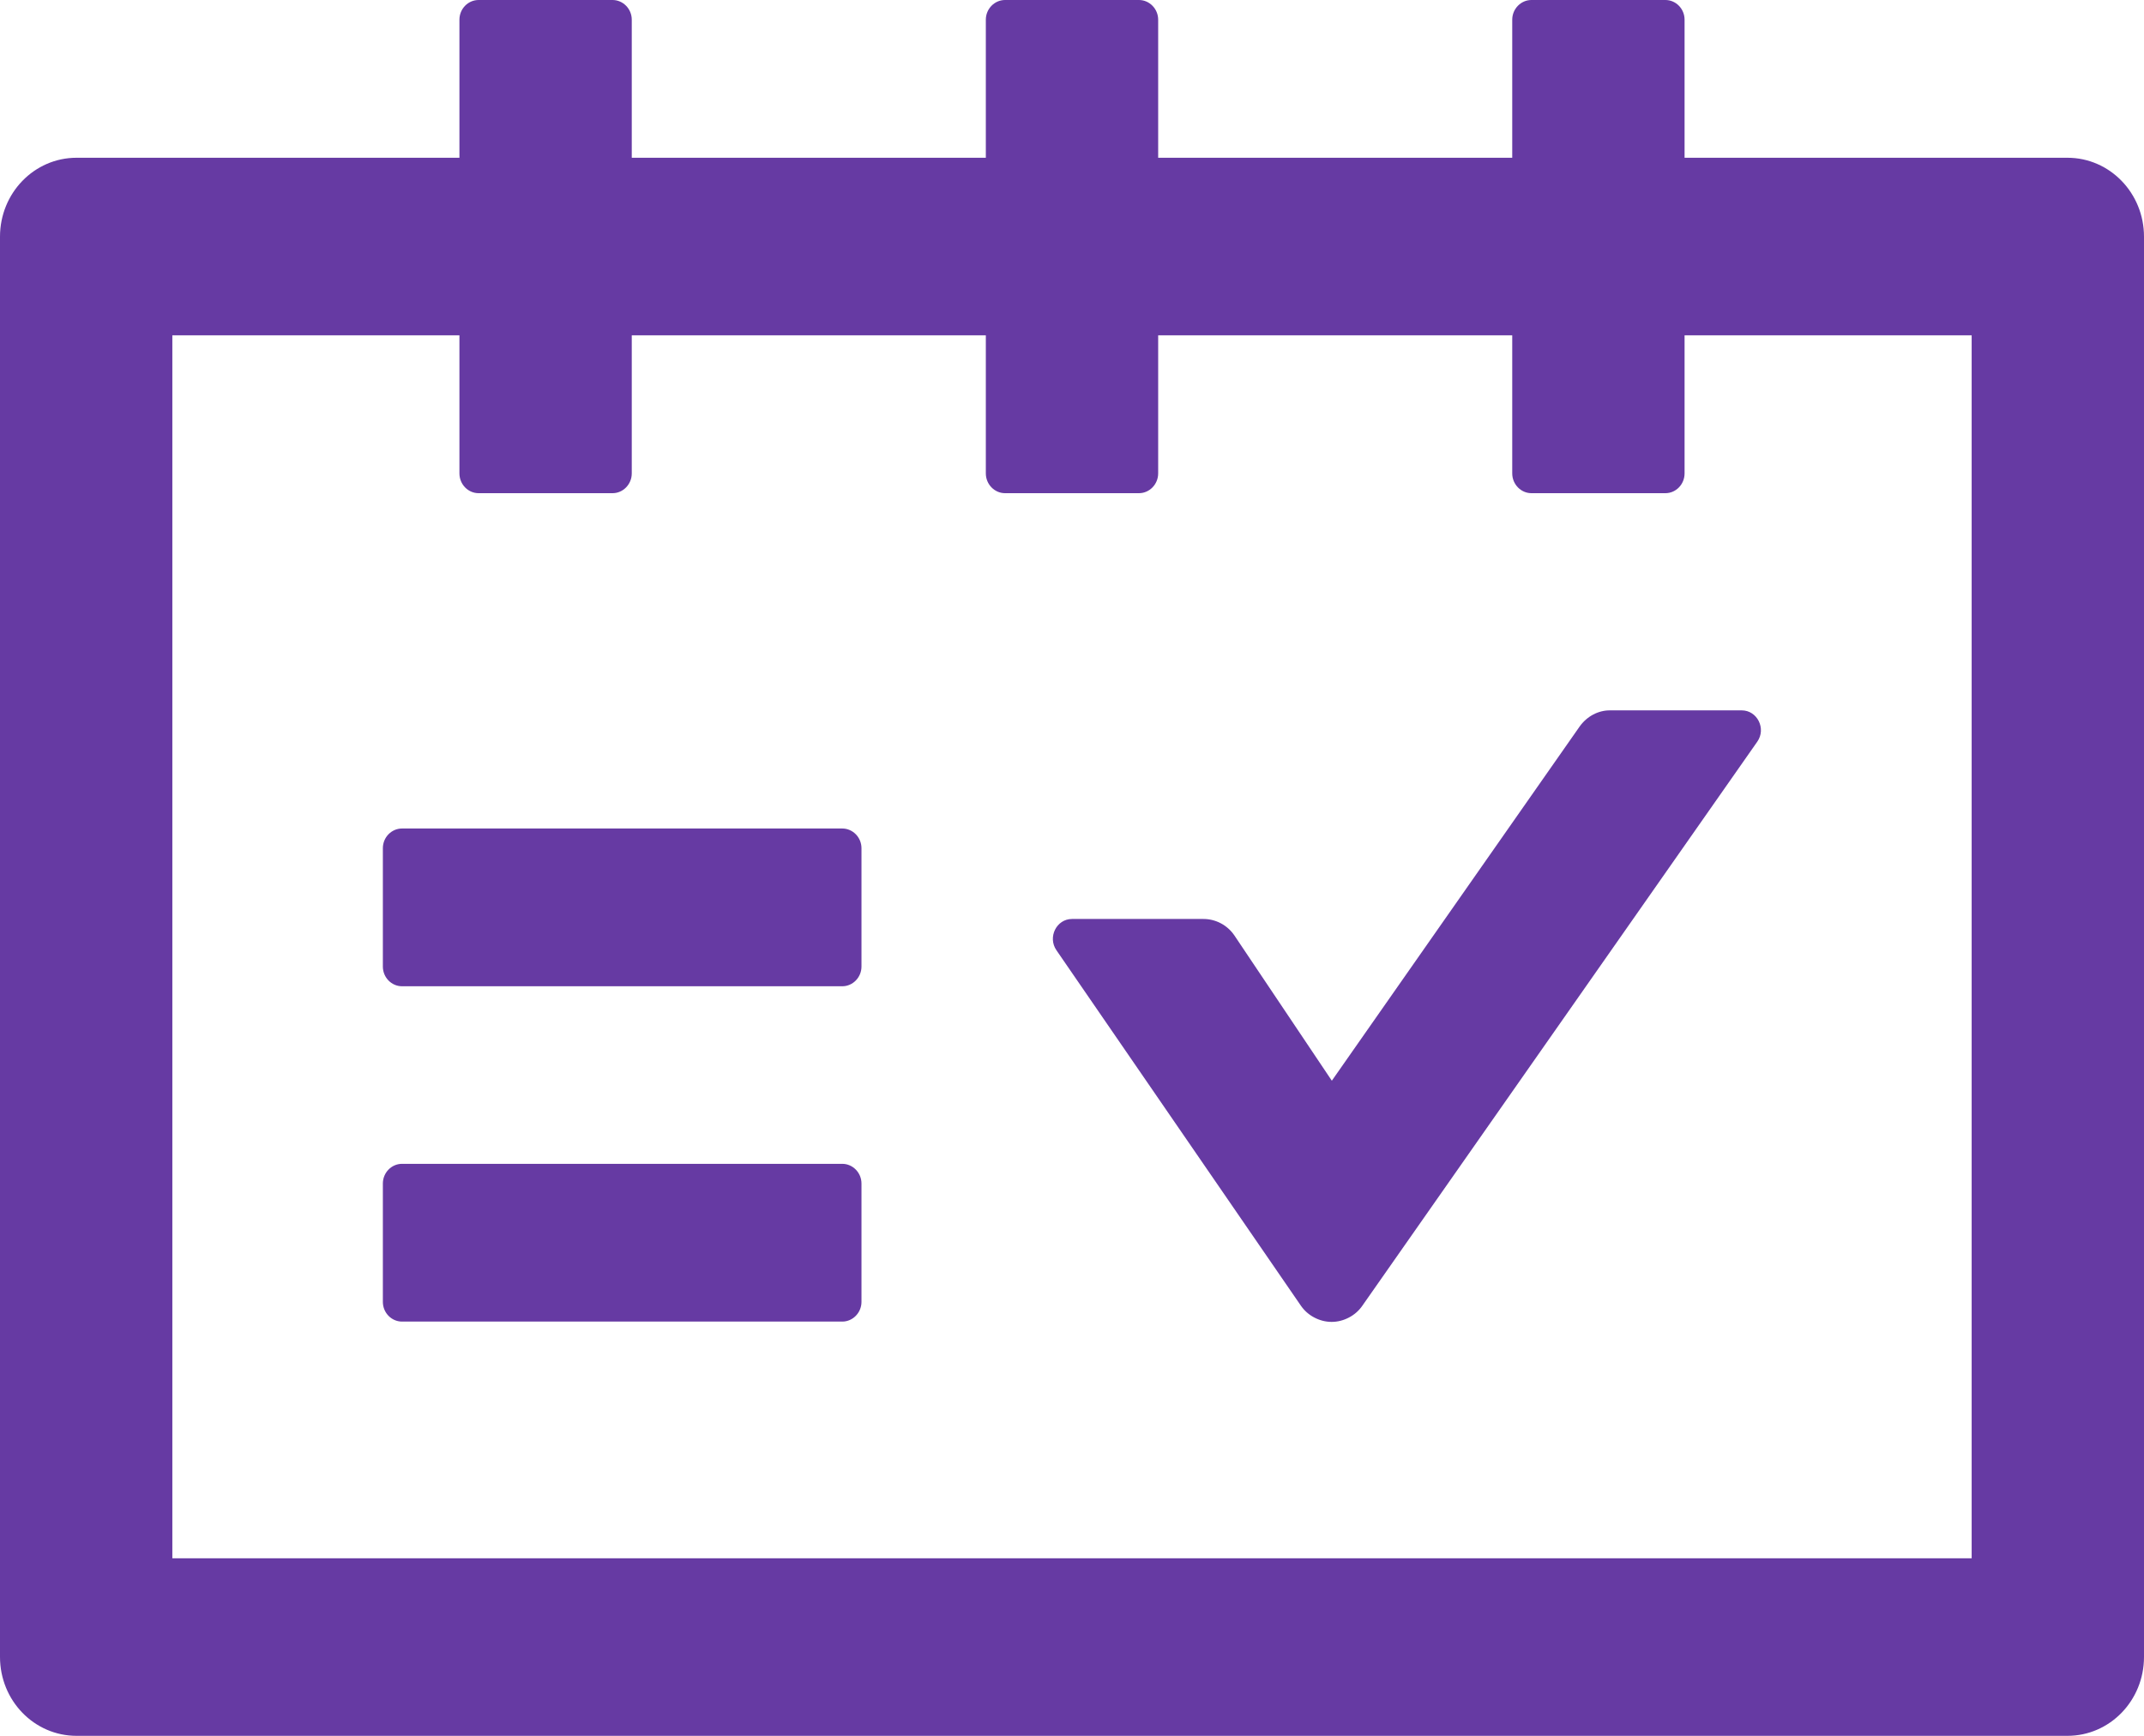
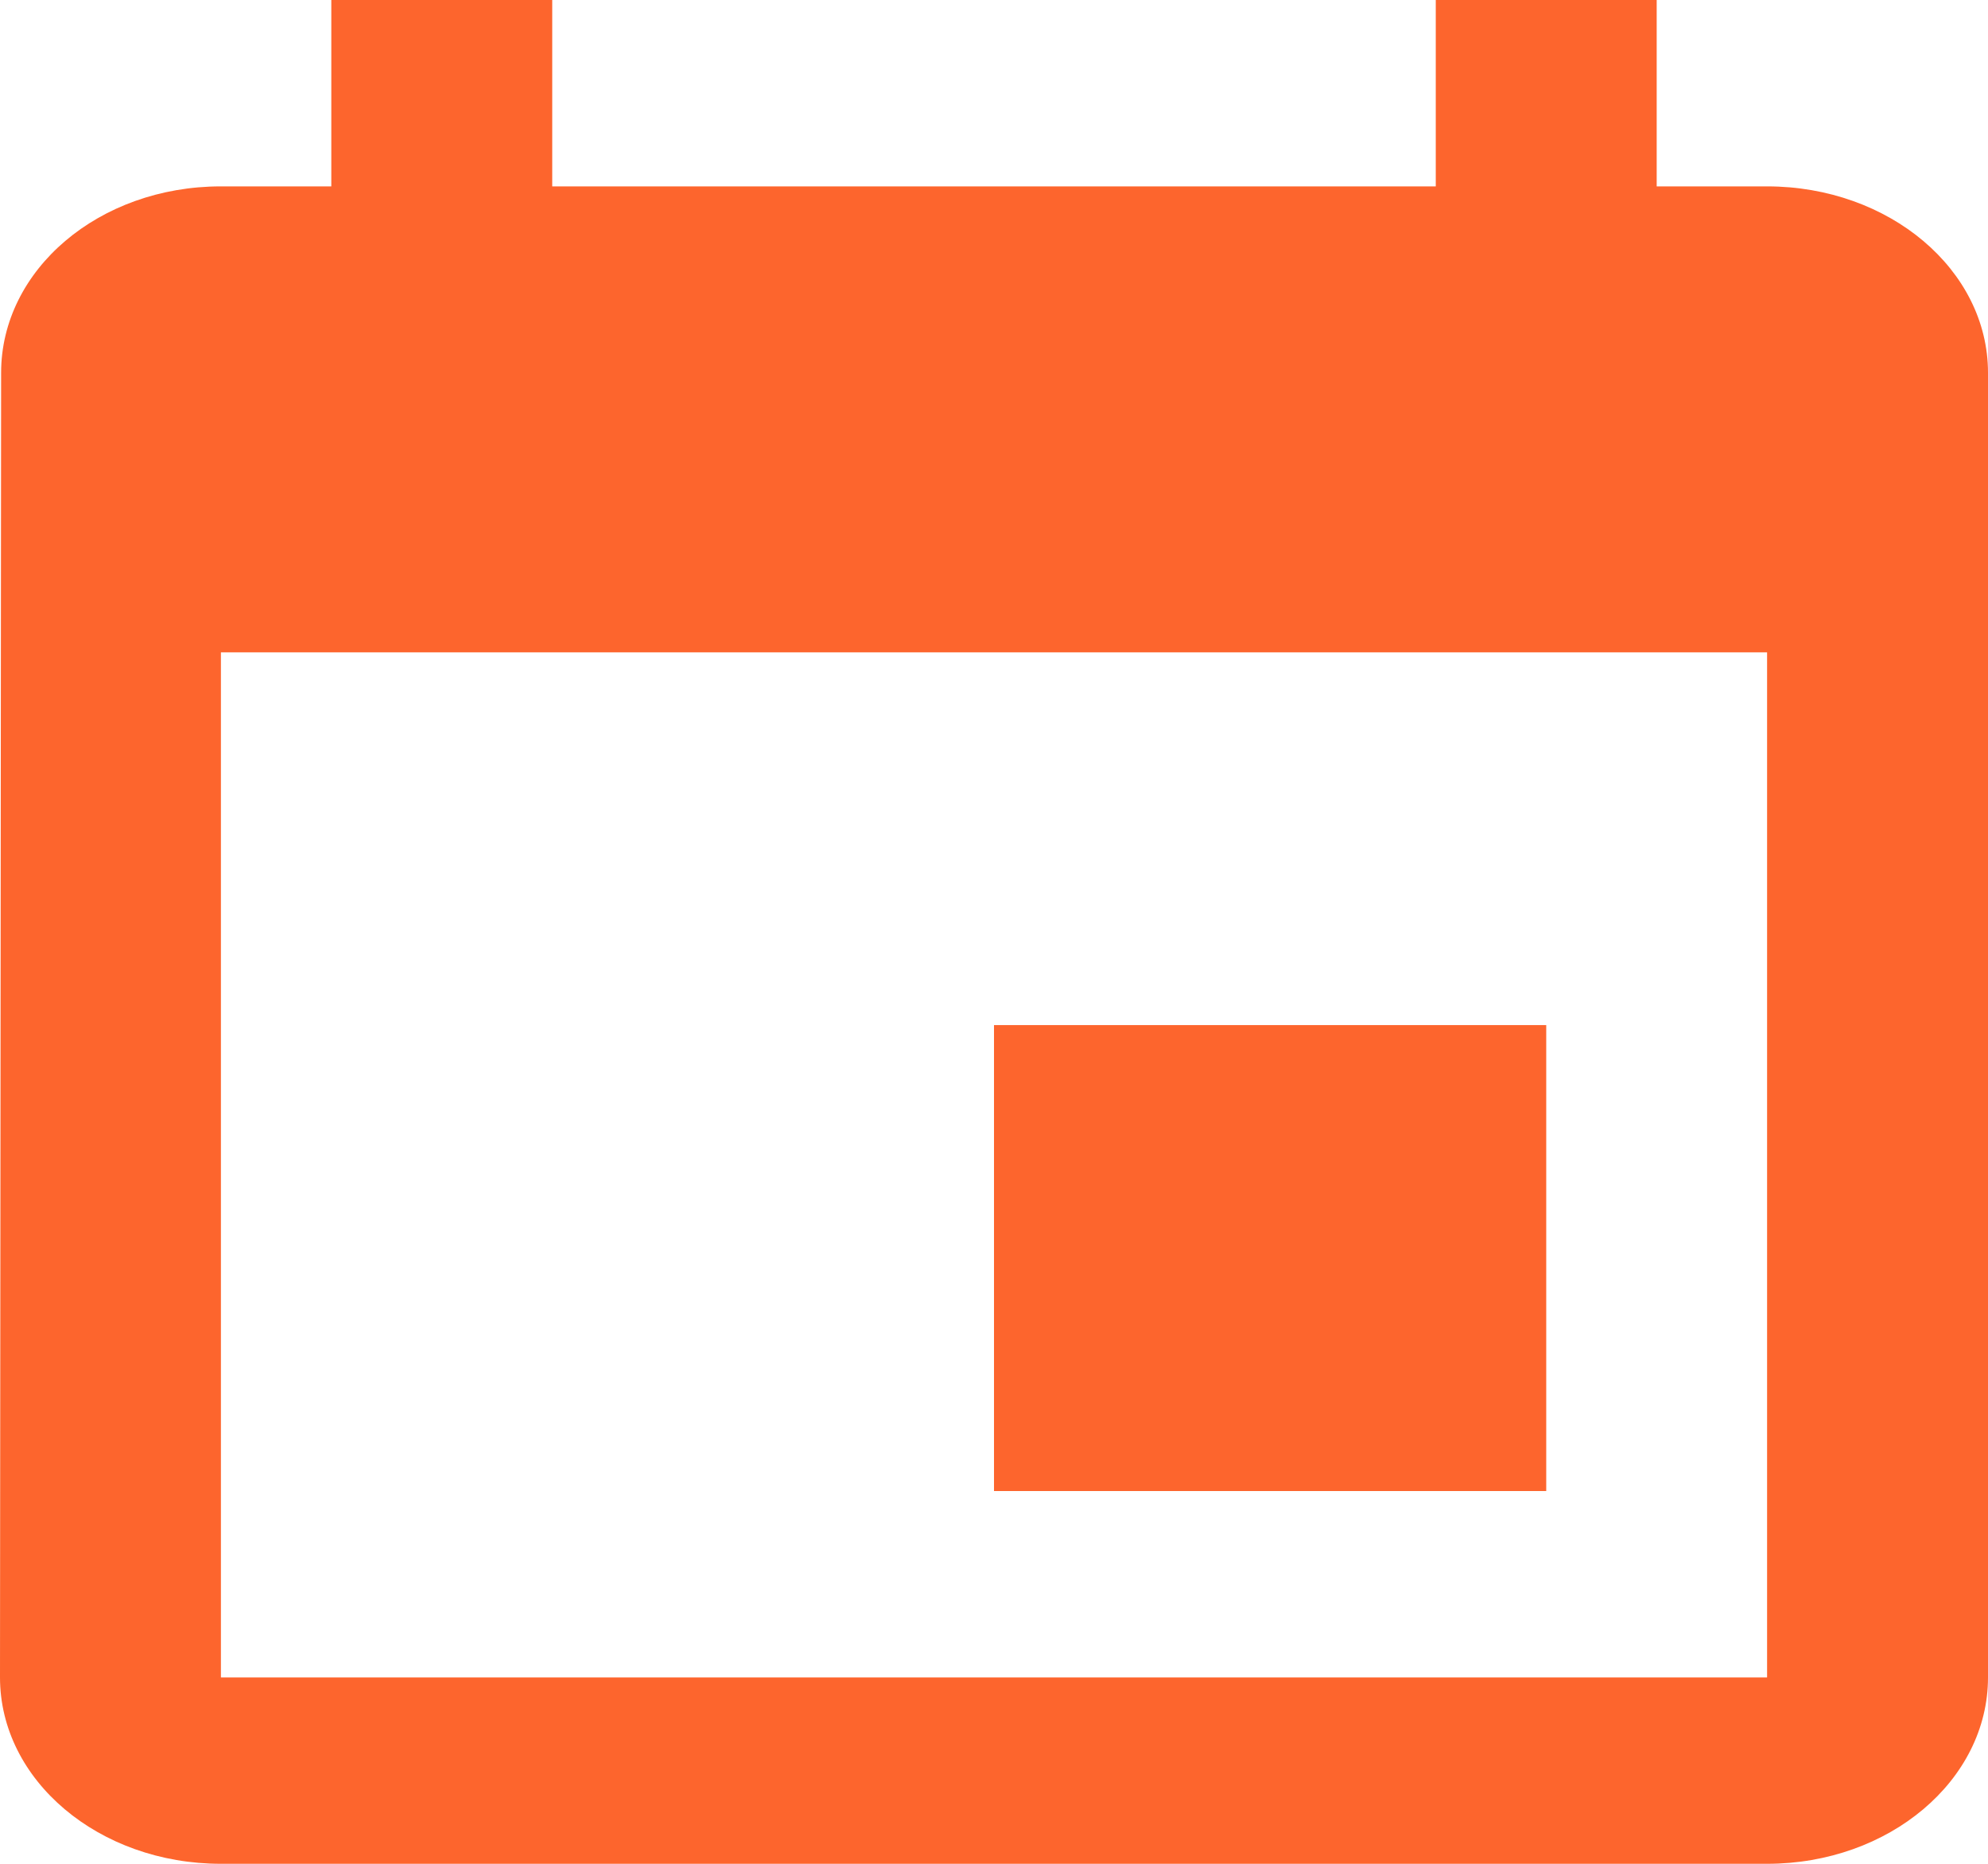
- <svg xmlns="http://www.w3.org/2000/svg" width="21" height="17" viewBox="0 0 21 17" fill="none">
-   <path d="M20.25 1.545H16.5V0.193C16.5 0.087 16.416 0 16.312 0H15C14.897 0 14.812 0.087 14.812 0.193V1.545H11.344V0.193C11.344 0.087 11.259 0 11.156 0H9.844C9.741 0 9.656 0.087 9.656 0.193V1.545H6.188V0.193C6.188 0.087 6.103 0 6 0H4.688C4.584 0 4.5 0.087 4.5 0.193V1.545H0.75C0.335 1.545 0 1.891 0 2.318V16.227C0 16.655 0.335 17 0.75 17H20.25C20.665 17 21 16.655 21 16.227V2.318C21 1.891 20.665 1.545 20.25 1.545ZM19.312 15.261H1.688V3.284H4.5V4.636C4.5 4.743 4.584 4.83 4.688 4.83H6C6.103 4.83 6.188 4.743 6.188 4.636V3.284H9.656V4.636C9.656 4.743 9.741 4.83 9.844 4.83H11.156C11.259 4.83 11.344 4.743 11.344 4.636V3.284H14.812V4.636C14.812 4.743 14.897 4.83 15 4.83H16.312C16.416 4.83 16.5 4.743 16.5 4.636V3.284H19.312V15.261ZM8.25 8.114H3.938C3.834 8.114 3.75 8.201 3.75 8.307V9.466C3.75 9.572 3.834 9.659 3.938 9.659H8.25C8.353 9.659 8.438 9.572 8.438 9.466V8.307C8.438 8.201 8.353 8.114 8.25 8.114ZM8.25 11.398H3.938C3.834 11.398 3.75 11.485 3.75 11.591V12.75C3.75 12.856 3.834 12.943 3.938 12.943H8.25C8.353 12.943 8.438 12.856 8.438 12.75V11.591C8.438 11.485 8.353 11.398 8.25 11.398ZM15.473 7.114L13.045 10.584L12.089 9.159C12.019 9.058 11.906 9 11.787 9H10.5C10.348 9 10.259 9.179 10.348 9.307L12.741 12.786C12.775 12.836 12.821 12.876 12.873 12.903C12.926 12.931 12.984 12.946 13.043 12.946C13.102 12.946 13.16 12.931 13.213 12.903C13.265 12.876 13.311 12.836 13.345 12.786L17.212 7.264C17.302 7.136 17.212 6.957 17.06 6.957H15.773C15.656 6.955 15.544 7.015 15.473 7.114Z" fill="#663AA3" />
+ <svg xmlns="http://www.w3.org/2000/svg" width="32" height="30" viewBox="0 0 32 30" fill="none">
+   <path d="M24.889 16.5H16V24H24.889V16.5ZM23.111 0V3H8.889V0H5.333V3H3.556C1.591 3 0.018 4.343 0.018 6L0 27C0 28.657 1.591 30 3.556 30H28.444C30.409 30 32 28.657 32 27V6C32 4.343 30.409 3 28.444 3H26.667V0H23.111ZM28.444 27H3.556V10.5H28.444V27Z" fill="#FD652D" />
</svg>
